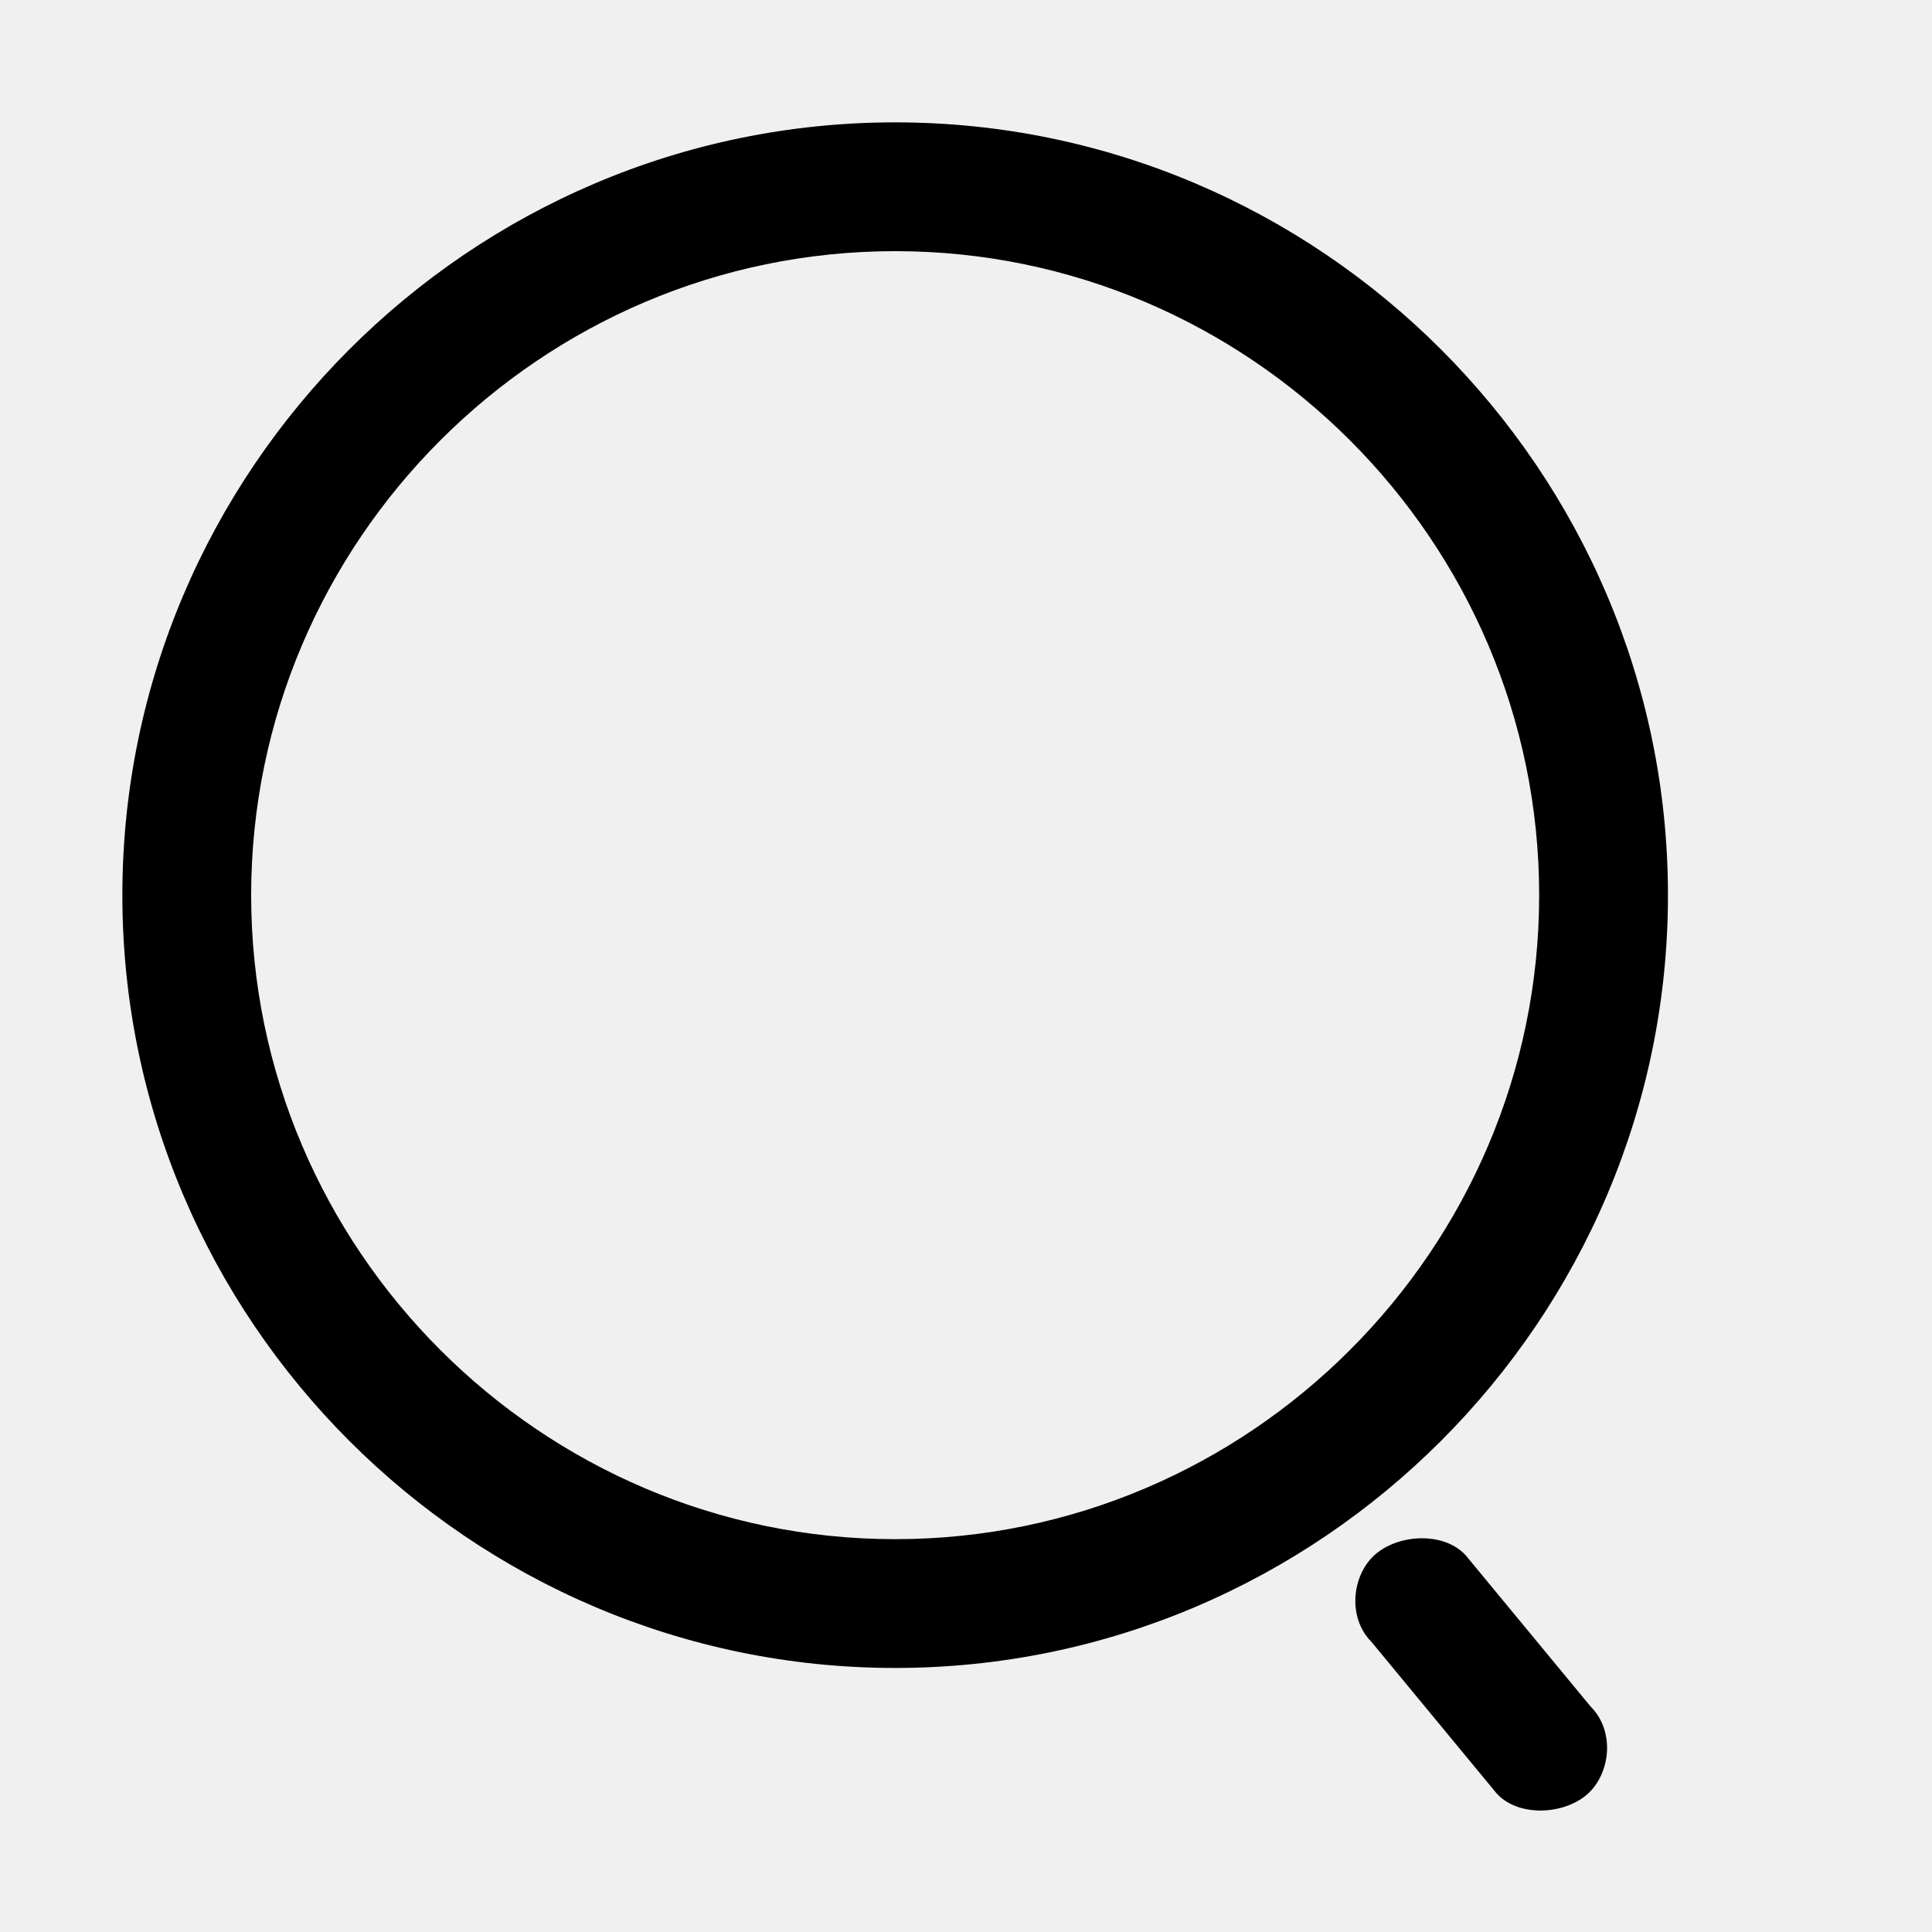
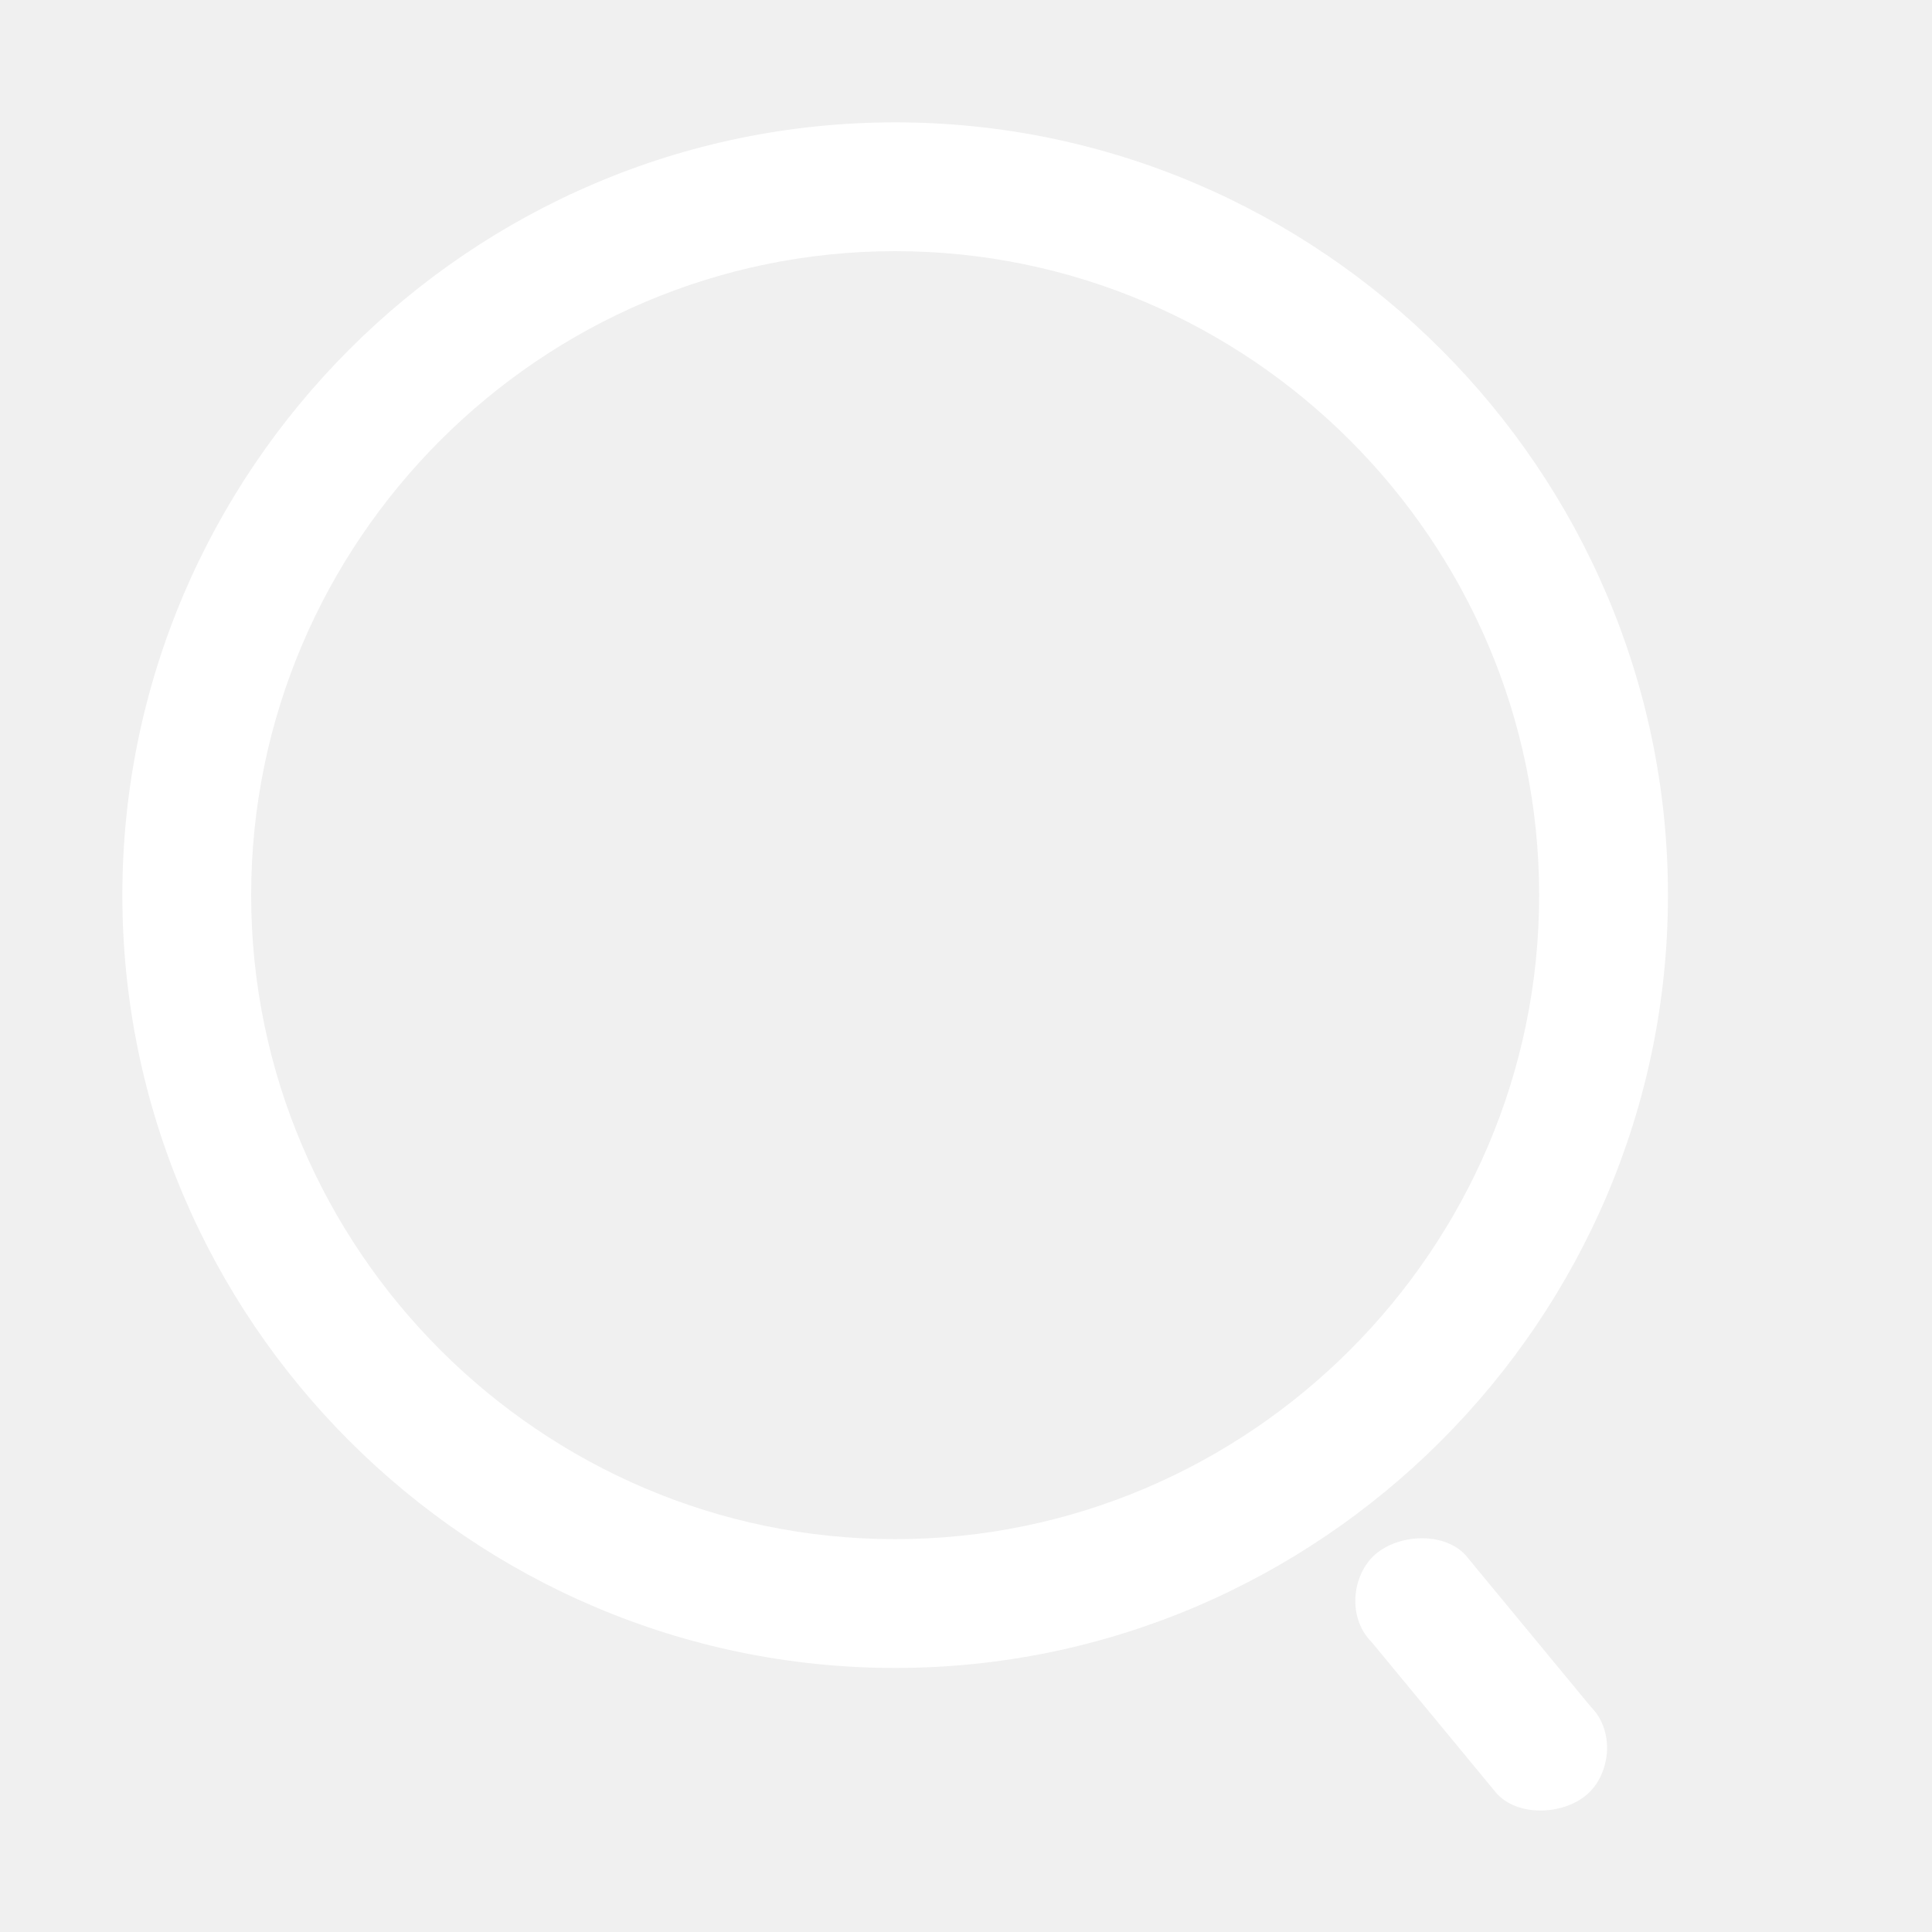
- <svg xmlns="http://www.w3.org/2000/svg" viewBox="0 0 1024 1024" fill="#000000">
+ <svg xmlns="http://www.w3.org/2000/svg" viewBox="0 0 1024 1024" fill="#ffffff">
  <path d="M474.453 884.053c-225.28 0-409.6-184.32-409.6-409.6s184.32-409.6 409.6-409.6 409.6 184.32 409.6 409.6-184.32 409.6-409.6 409.6z m0-68.267c187.733 0 341.333-153.6 341.333-341.333s-153.6-341.333-341.333-341.333-341.333 153.6-341.333 341.333 153.6 341.333 341.333 341.333z m252.587 54.613c-13.653-13.653-10.24-37.547 3.413-47.787s37.547-10.24 47.787 3.413l64.853 78.507c13.653 13.653 10.24 37.547-3.413 47.787s-37.547 10.24-47.787-3.413l-64.853-78.507z">
    </path>
</svg>
